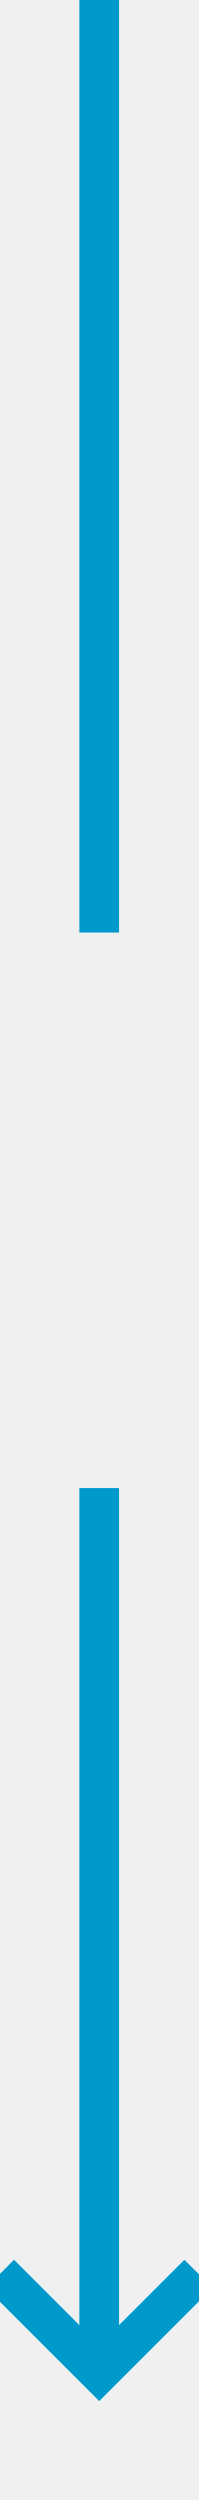
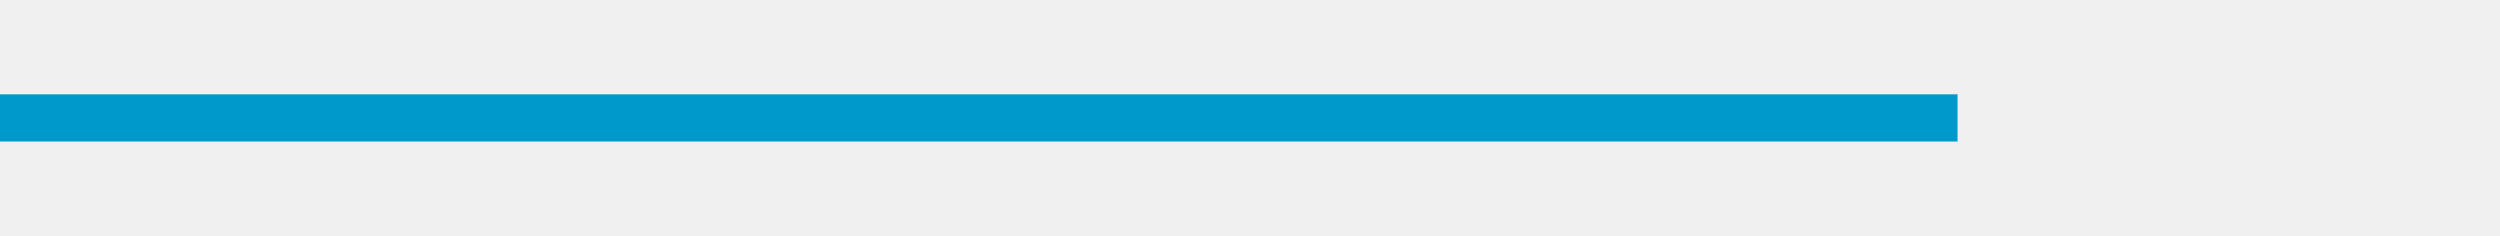
- <svg xmlns="http://www.w3.org/2000/svg" version="1.1" width="10px" height="126px" preserveAspectRatio="xMidYMin meet" viewBox="234 1514  8 126">
+ <svg xmlns="http://www.w3.org/2000/svg" version="1.1" width="106px" height="10px" preserveAspectRatio="xMinYMid meet" viewBox="288 1661  106 8">
  <defs>
-     <mask fill="white" id="clip102">
-       <path d="M 201.5 1561  L 274.5 1561  L 274.5 1589  L 201.5 1589  Z M 201.5 1514  L 274.5 1514  L 274.5 1645  L 201.5 1645  Z " fill-rule="evenodd" />
+     <mask fill="white" id="clip372">
+       <path d="M 371 1651  L 405 1651  L 405 1679  L 371 1679  Z M 288 1651  L 405 1651  L 405 1773  L 288 1773  Z " fill-rule="evenodd" />
    </mask>
  </defs>
-   <path d="M 238 1561  L 238 1514  M 238 1589  L 238 1633  " stroke-width="2" stroke="#0099cc" fill="none" />
-   <path d="M 242.293 1627.893  L 238 1632.186  L 233.707 1627.893  L 232.293 1629.307  L 237.293 1634.307  L 238 1635.014  L 238.707 1634.307  L 243.707 1629.307  L 242.293 1627.893  Z " fill-rule="nonzero" fill="#0099cc" stroke="none" mask="url(#clip102)" />
+   <path d="M 288 1665  L 384 1665  A 5 5 0 0 1 389 1670 L 389 1761  " stroke-width="2" stroke="#0099cc" fill="none" mask="url(#clip372)" />
+   <path d="M 393.293 1755.893  L 389 1760.186  L 384.707 1755.893  L 383.293 1757.307  L 388.293 1762.307  L 389 1763.014  L 389.707 1762.307  L 394.707 1757.307  L 393.293 1755.893  Z " fill-rule="nonzero" fill="#0099cc" stroke="none" mask="url(#clip372)" />
</svg>
